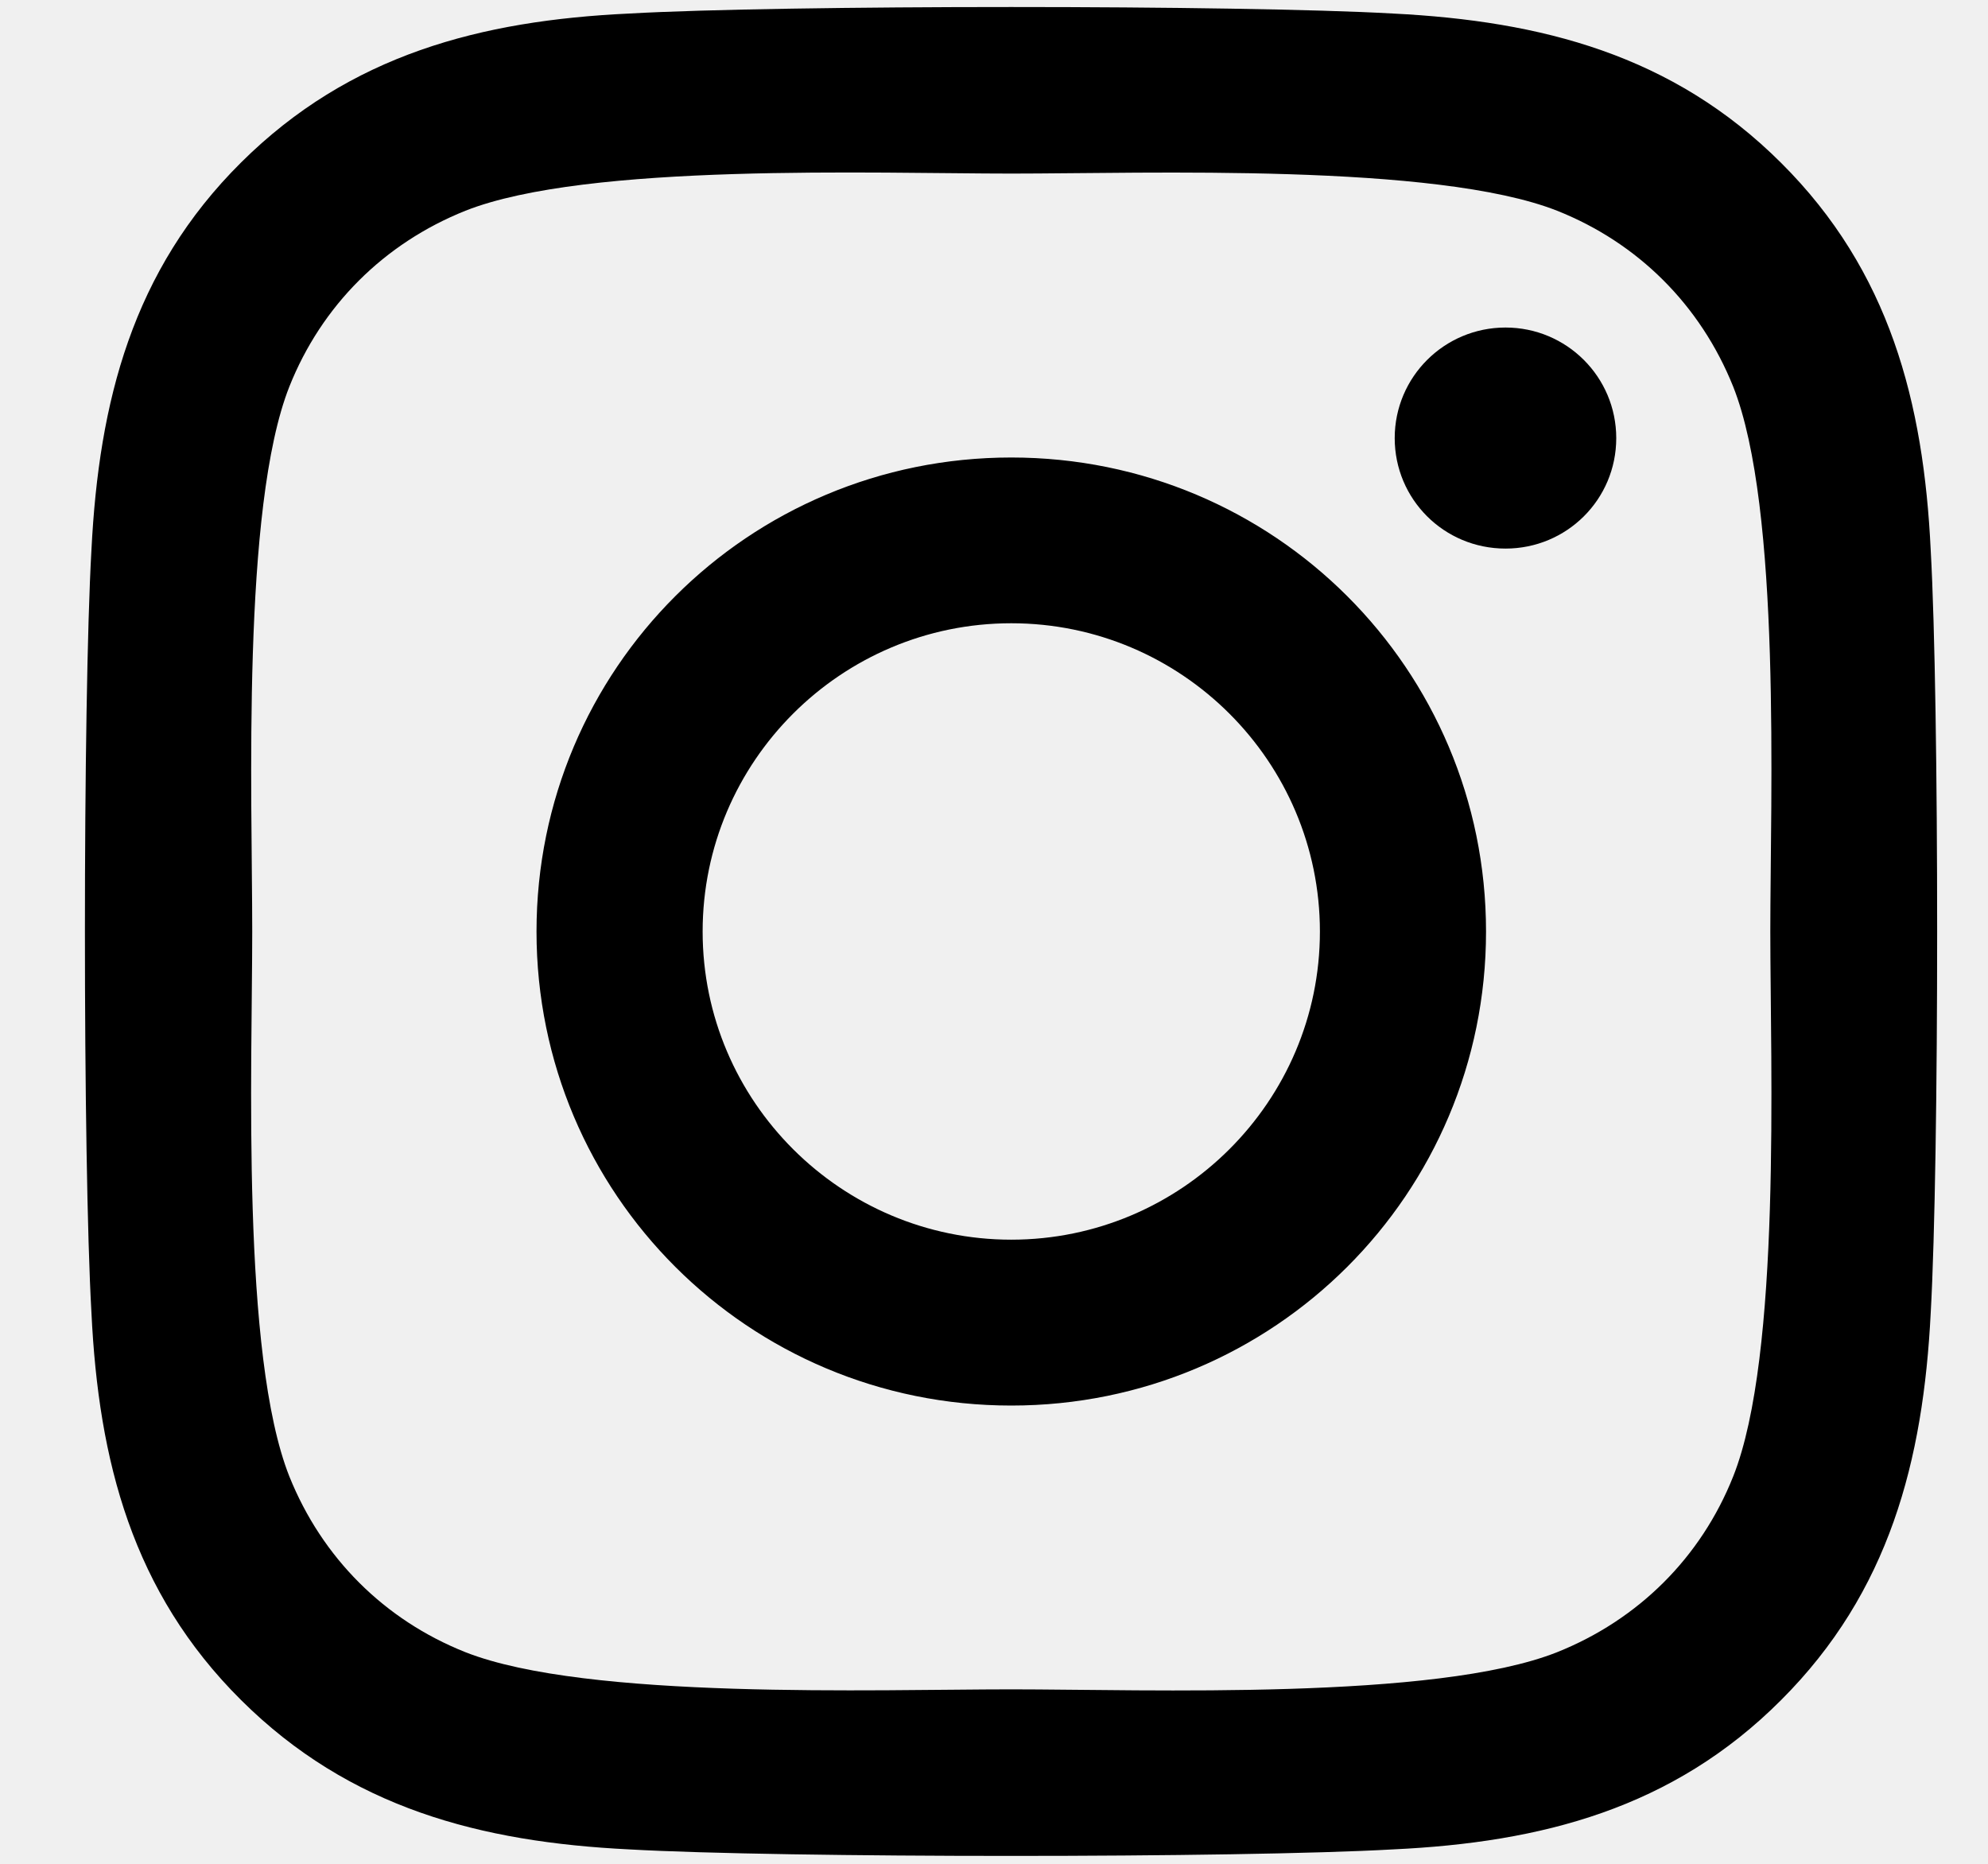
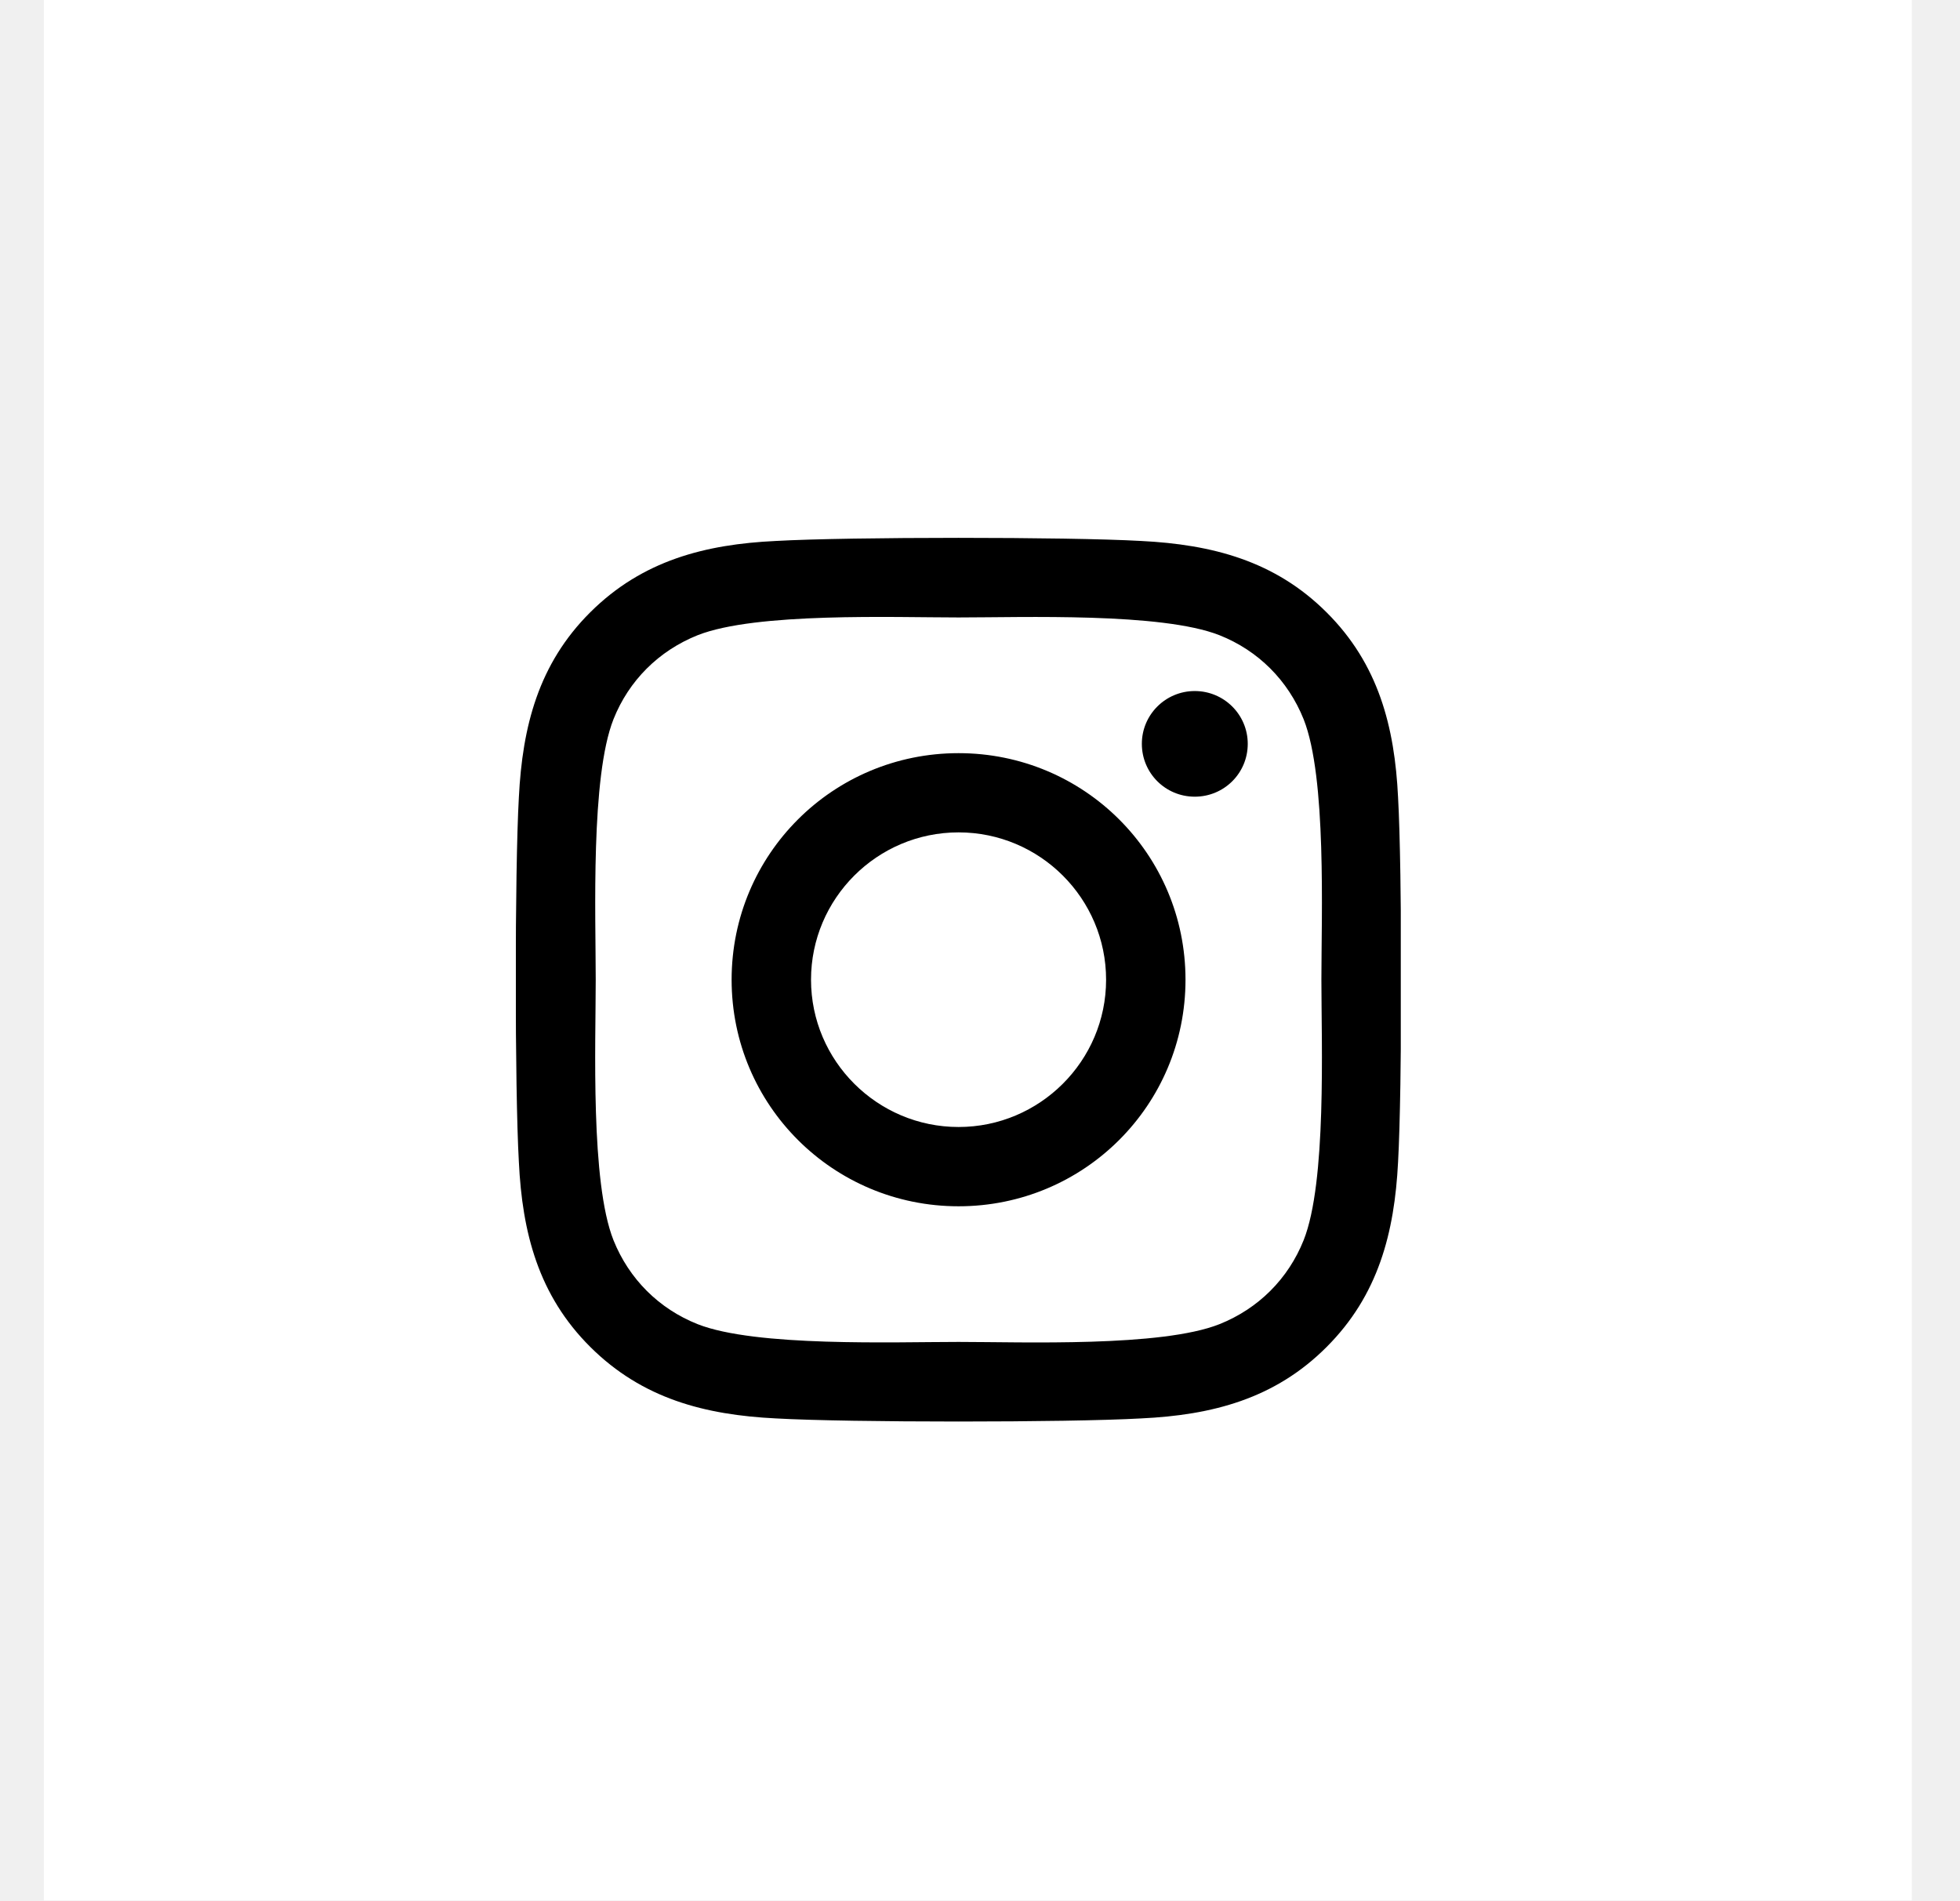
- <svg xmlns="http://www.w3.org/2000/svg" width="16" height="15" viewBox="0 0 16 15" fill="none">
-   <path d="M8.139 3.682C6.024 3.682 4.318 5.385 4.318 7.497C4.318 9.608 6.024 11.312 8.139 11.312C10.254 11.312 11.96 9.608 11.96 7.497C11.96 5.385 10.254 3.682 8.139 3.682ZM8.139 9.977C6.772 9.977 5.655 8.865 5.655 7.497C5.655 6.129 6.769 5.016 8.139 5.016C9.509 5.016 10.623 6.129 10.623 7.497C10.623 8.865 9.506 9.977 8.139 9.977ZM13.008 3.526C13.008 4.02 12.609 4.415 12.117 4.415C11.621 4.415 11.225 4.017 11.225 3.526C11.225 3.034 11.624 2.636 12.117 2.636C12.609 2.636 13.008 3.034 13.008 3.526ZM15.539 4.429C15.482 3.237 15.209 2.181 14.335 1.311C13.463 0.441 12.406 0.169 11.212 0.109C9.981 0.039 6.293 0.039 5.063 0.109C3.872 0.165 2.815 0.438 1.94 1.308C1.065 2.177 0.796 3.233 0.736 4.425C0.666 5.654 0.666 9.336 0.736 10.565C0.793 11.757 1.065 12.812 1.94 13.682C2.815 14.552 3.869 14.825 5.063 14.884C6.293 14.954 9.981 14.954 11.212 14.884C12.406 14.828 13.463 14.556 14.335 13.682C15.206 12.812 15.479 11.757 15.539 10.565C15.608 9.336 15.608 5.657 15.539 4.429ZM13.949 11.883C13.69 12.534 13.187 13.035 12.532 13.297C11.551 13.686 9.223 13.596 8.139 13.596C7.055 13.596 4.723 13.682 3.746 13.297C3.094 13.038 2.592 12.537 2.329 11.883C1.94 10.903 2.03 8.579 2.03 7.497C2.03 6.414 1.943 4.087 2.329 3.111C2.588 2.46 3.091 1.958 3.746 1.696C4.727 1.308 7.055 1.397 8.139 1.397C9.223 1.397 11.555 1.311 12.532 1.696C13.184 1.955 13.686 2.456 13.949 3.111C14.338 4.09 14.248 6.414 14.248 7.497C14.248 8.579 14.338 10.907 13.949 11.883Z" fill="black" />
+ <svg xmlns="http://www.w3.org/2000/svg" width="33" height="32" viewBox="0 0 33 32" fill="none">
+   <path d="M32.189 0H0.738V32H32.189V0Z" fill="white" />
+   <g clip-path="url(#clip0)">
+     <path d="M16.139 12.682C14.024 12.682 12.318 14.385 12.318 16.497C12.318 18.608 14.024 20.312 16.139 20.312C18.254 20.312 19.96 18.608 19.96 16.497C19.96 14.385 18.254 12.682 16.139 12.682ZM16.139 18.977C14.772 18.977 13.655 17.865 13.655 16.497C13.655 15.129 14.769 14.016 16.139 14.016C17.509 14.016 18.623 15.129 18.623 16.497C18.623 17.865 17.506 18.977 16.139 18.977ZM21.008 12.525C21.008 13.02 20.609 13.415 20.116 13.415C19.621 13.415 19.225 13.017 19.225 12.525C19.225 12.034 19.624 11.636 20.116 11.636C20.609 11.636 21.008 12.034 21.008 12.525ZM23.539 13.429C23.482 12.237 23.209 11.181 22.335 10.311C21.463 9.441 20.406 9.169 19.212 9.109C17.981 9.039 14.293 9.039 13.063 9.109C11.872 9.165 10.815 9.438 9.94 10.308C9.065 11.178 8.796 12.233 8.736 13.425C8.666 14.654 8.666 18.336 8.736 19.565C8.793 20.757 9.065 21.812 9.94 22.682C10.815 23.552 11.869 23.825 13.063 23.884C14.293 23.954 17.981 23.954 19.212 23.884C20.406 23.828 21.463 23.556 22.335 22.682C23.206 21.812 23.479 20.757 23.539 19.565C23.608 18.336 23.608 14.657 23.539 13.429ZM21.949 20.883C21.689 21.534 21.187 22.035 20.532 22.297C19.551 22.686 17.223 22.596 16.139 22.596C15.055 22.596 12.723 22.682 11.746 22.297C11.094 22.038 10.592 21.537 10.329 20.883C9.94 19.903 10.03 17.579 10.03 16.497C10.03 15.414 9.943 13.087 10.329 12.111C10.588 11.46 11.091 10.958 11.746 10.696C12.727 10.308 15.055 10.397 16.139 10.397C17.223 10.397 19.555 10.311 20.532 10.696C21.184 10.955 21.686 11.456 21.949 12.111C22.338 13.09 22.248 15.414 22.248 16.497C22.248 17.579 22.338 19.907 21.949 20.883Z" fill="black" />
+   </g>
+   <defs>
+     <clipPath id="clip0">
+       <rect width="14.899" height="17" fill="white" transform="translate(8.68555 8)" />
+     </clipPath>
+   </defs>
</svg>
